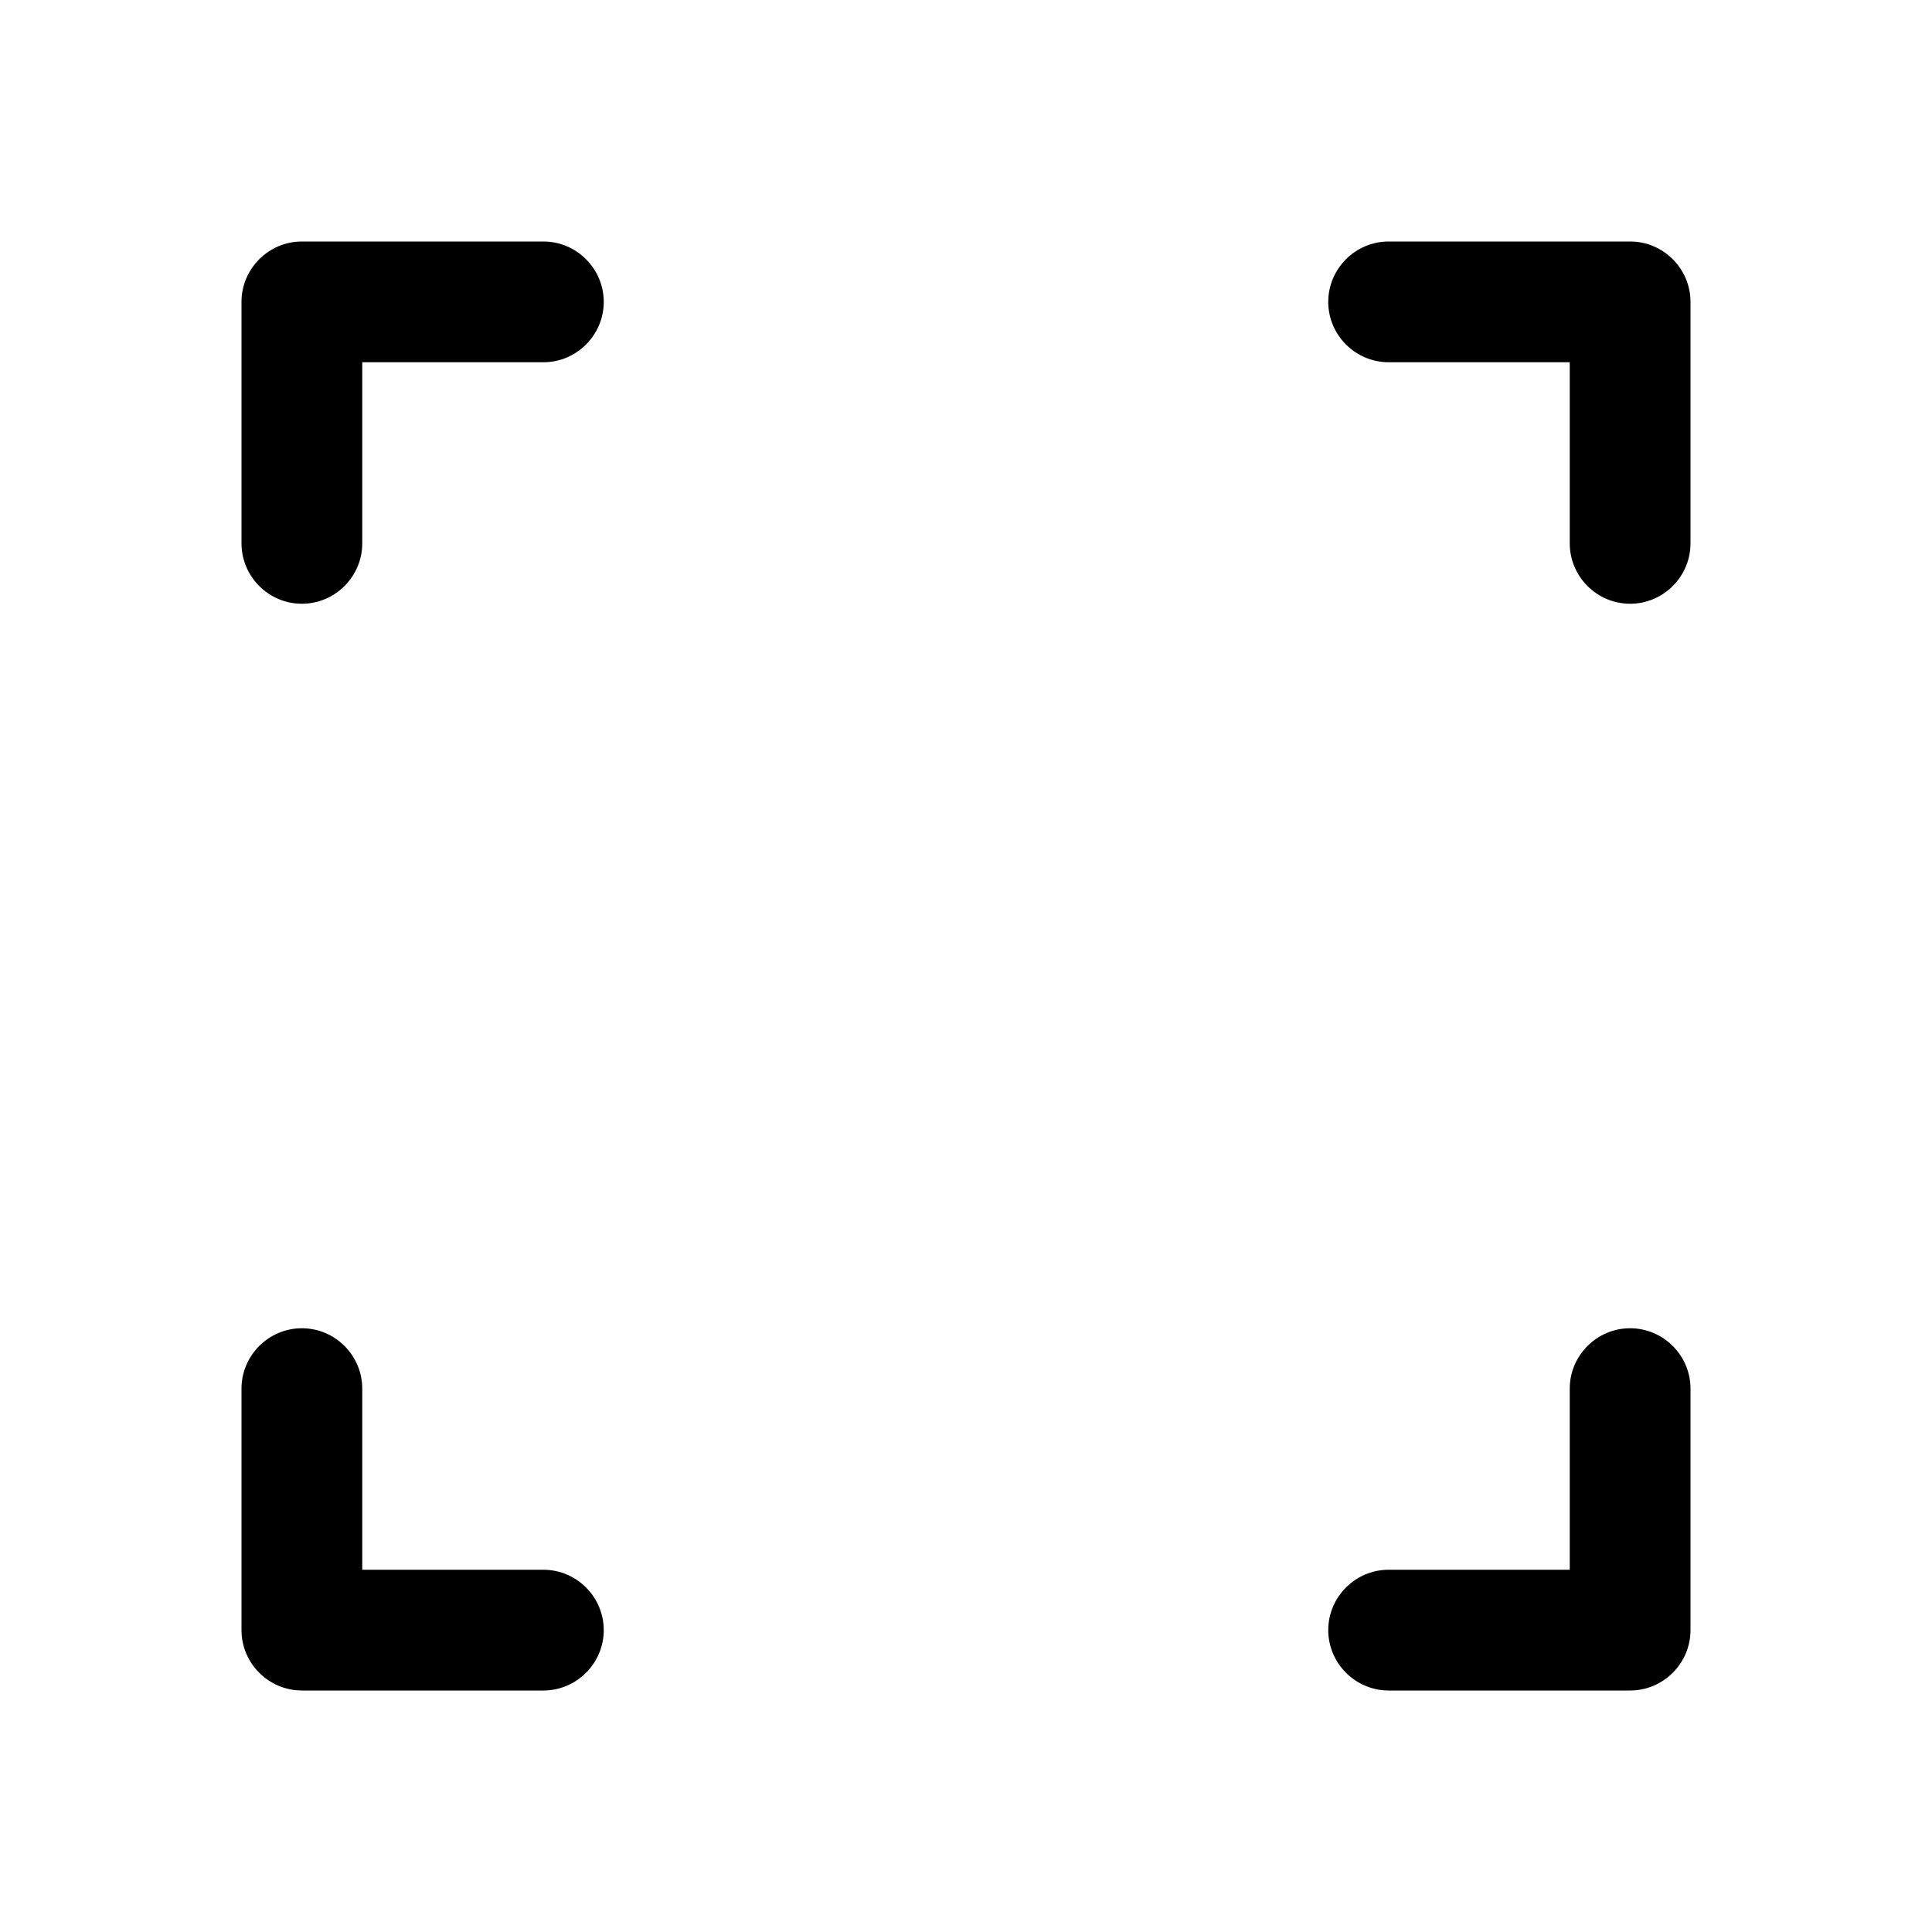
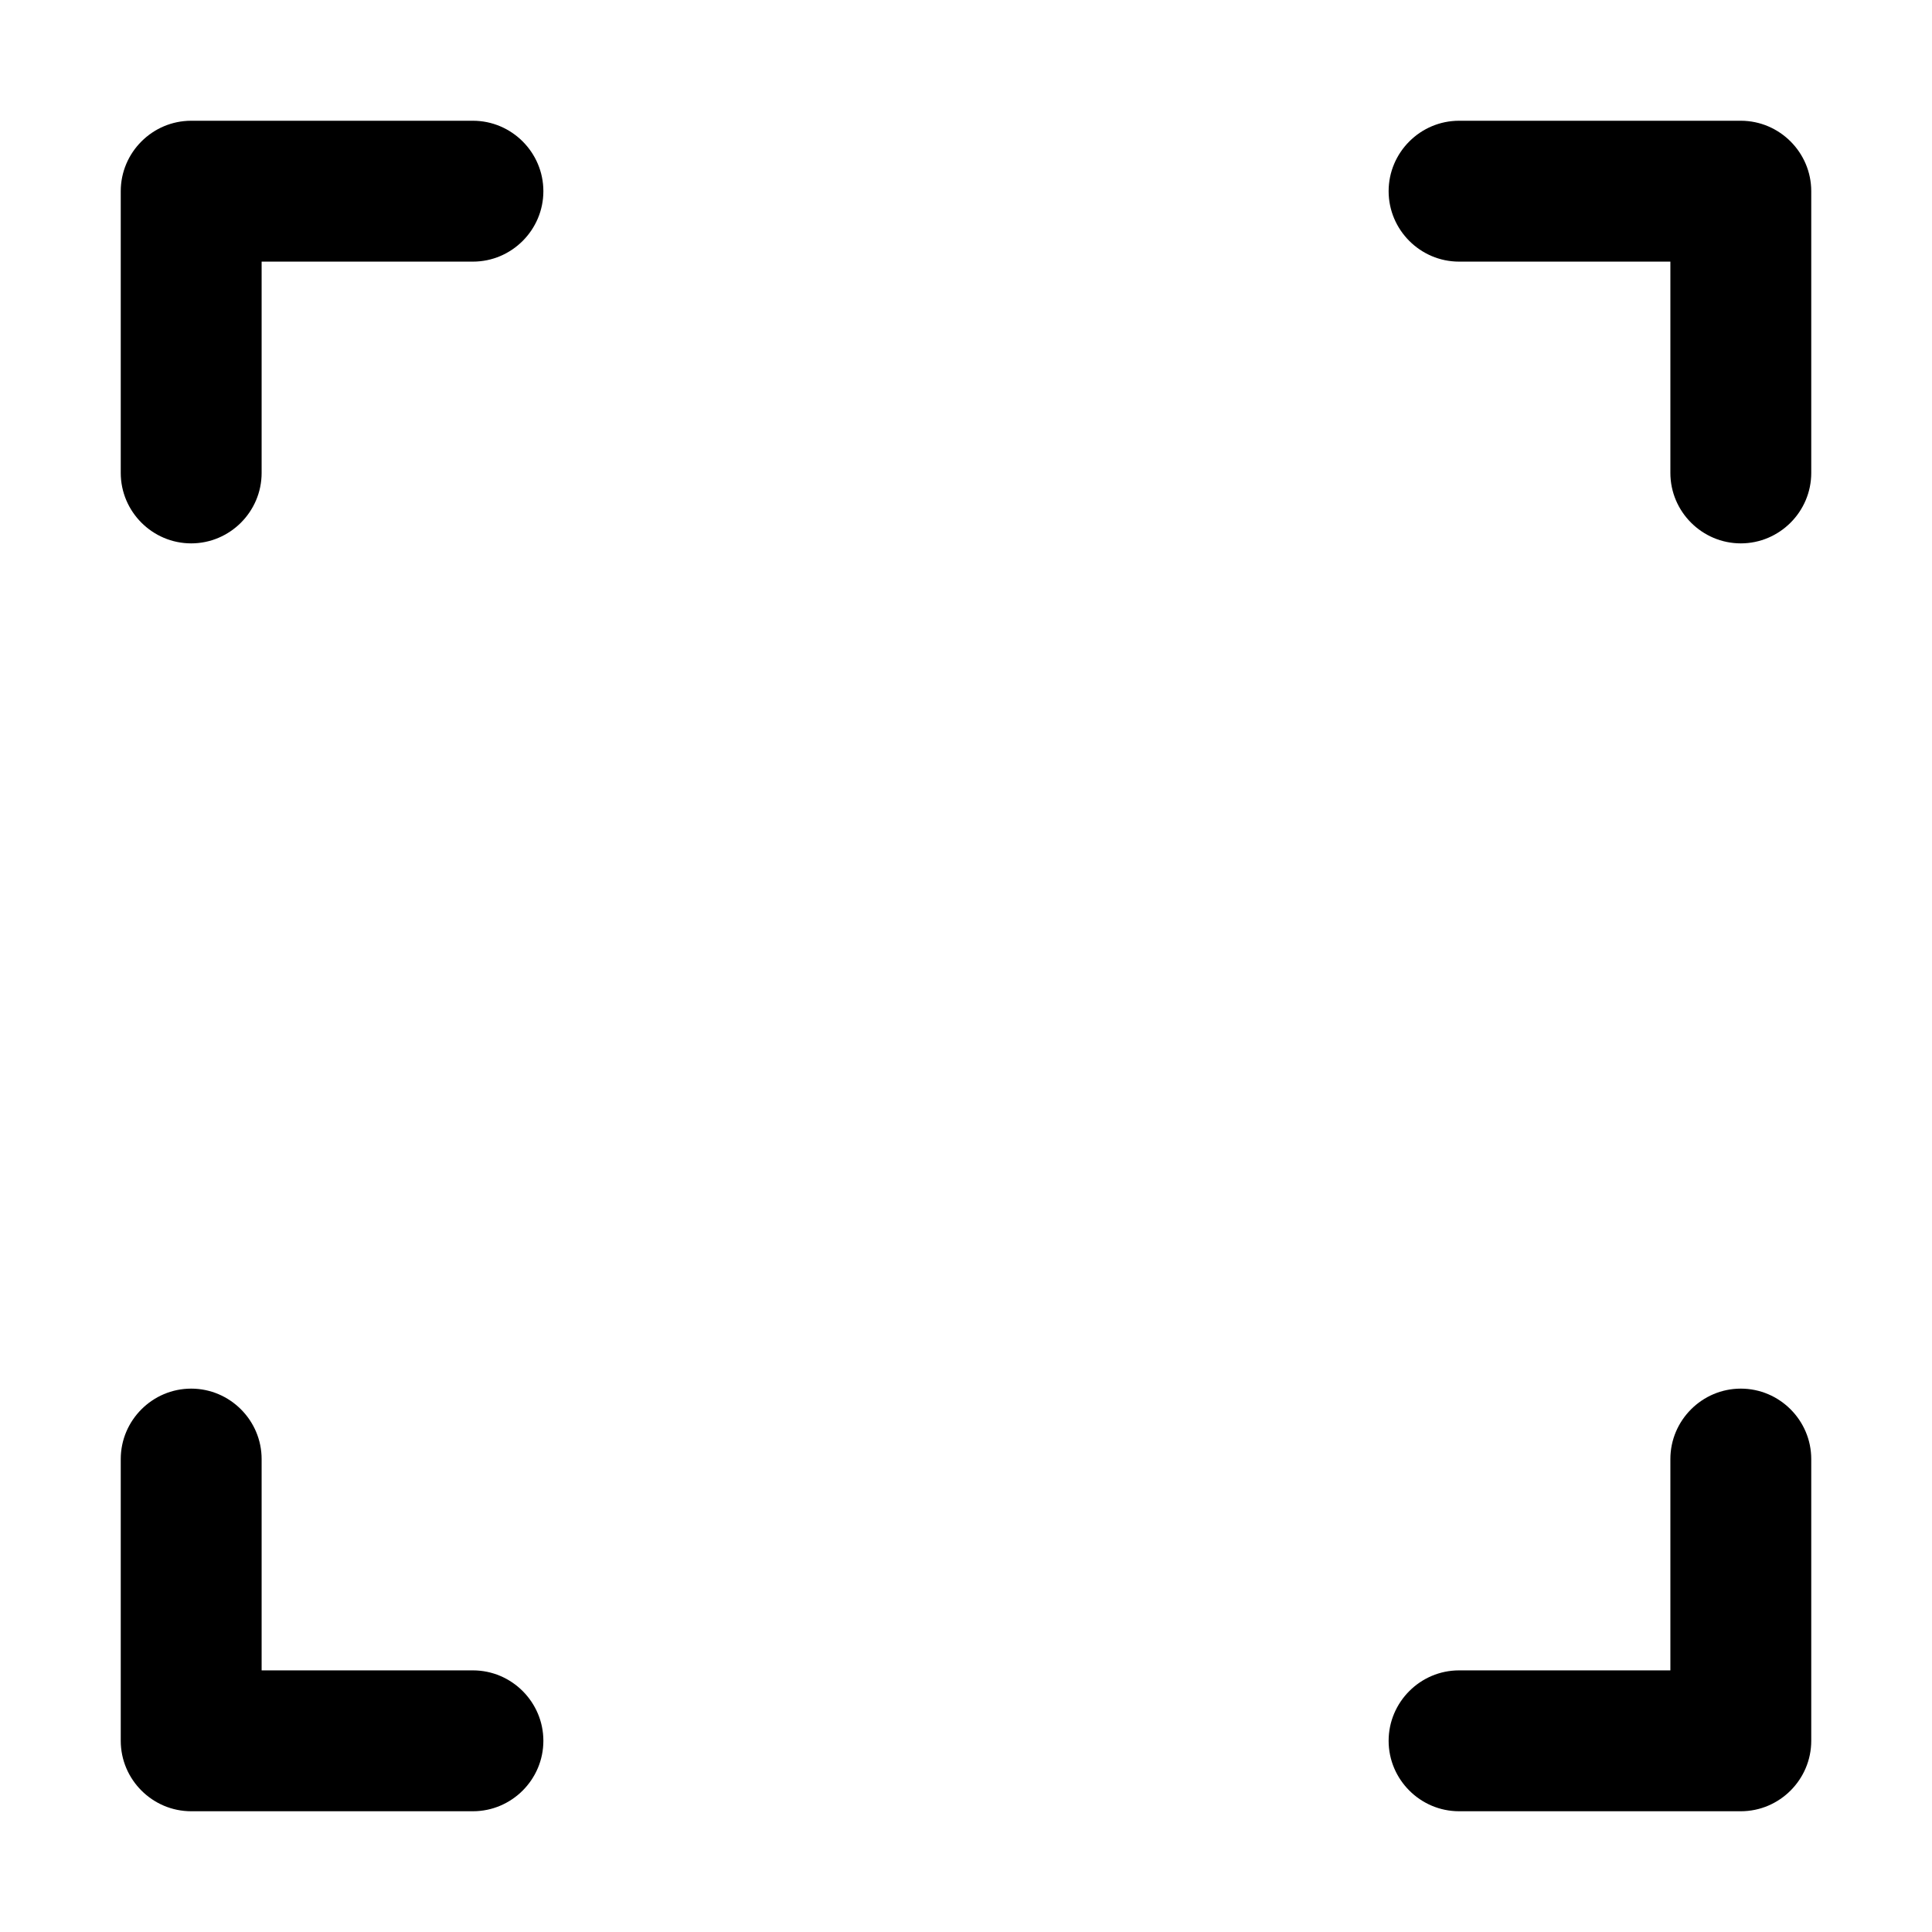
<svg xmlns="http://www.w3.org/2000/svg" fill="currentColor" class="icon" viewBox="0 0 1024 1024">
-   <path d="M288 896H160c-17.6 0-32-14.4-32-32V736c0-17.6 14.4-32 32-32s32 14.4 32 32v96h96c17.6 0 32 14.4 32 32s-14.4 32-32 32M160 320c-17.6 0-32-14.4-32-32V160c0-17.6 14.4-32 32-32h128c17.6 0 32 14.4 32 32s-14.4 32-32 32h-96v96c0 17.6-14.4 32-32 32m704 576H736c-17.6 0-32-14.4-32-32s14.4-32 32-32h96v-96c0-17.6 14.4-32 32-32s32 14.4 32 32v128c0 17.6-14.4 32-32 32m0-576c-17.6 0-32-14.4-32-32v-96h-96c-17.6 0-32-14.4-32-32s14.4-32 32-32h128c17.6 0 32 14.4 32 32v128c0 17.6-14.4 32-32 32" />
+   <path d="M250.667 960H101.333C80.8 960 64 943.2 64 922.667V773.333C64 752.8 80.8 736 101.333 736S138.667 752.8 138.667 773.333V885.333H250.667C271.2 885.333 288 902.133 288 922.667S271.2 960 250.667 960M101.333 288C80.8 288 64 271.2 64 250.667V101.333C64 80.8 80.8 64 101.333 64H250.667C271.2 64 288 80.8 288 101.333S271.2 138.667 250.667 138.667H138.667V250.667C138.667 271.2 121.867 288 101.333 288M922.667 960H773.333C752.8 960 736 943.2 736 922.667S752.8 885.333 773.333 885.333H885.333V773.333C885.333 752.8 902.133 736 922.667 736S960 752.8 960 773.333V922.667C960 943.2 943.2 960 922.667 960M922.667 288C902.133 288 885.333 271.2 885.333 250.667V138.667H773.333C752.8 138.667 736 121.867 736 101.333S752.8 64 773.333 64H922.667C943.2 64 960 80.8 960 101.333V250.667C960 271.2 943.2 288 922.667 288" />
</svg>
